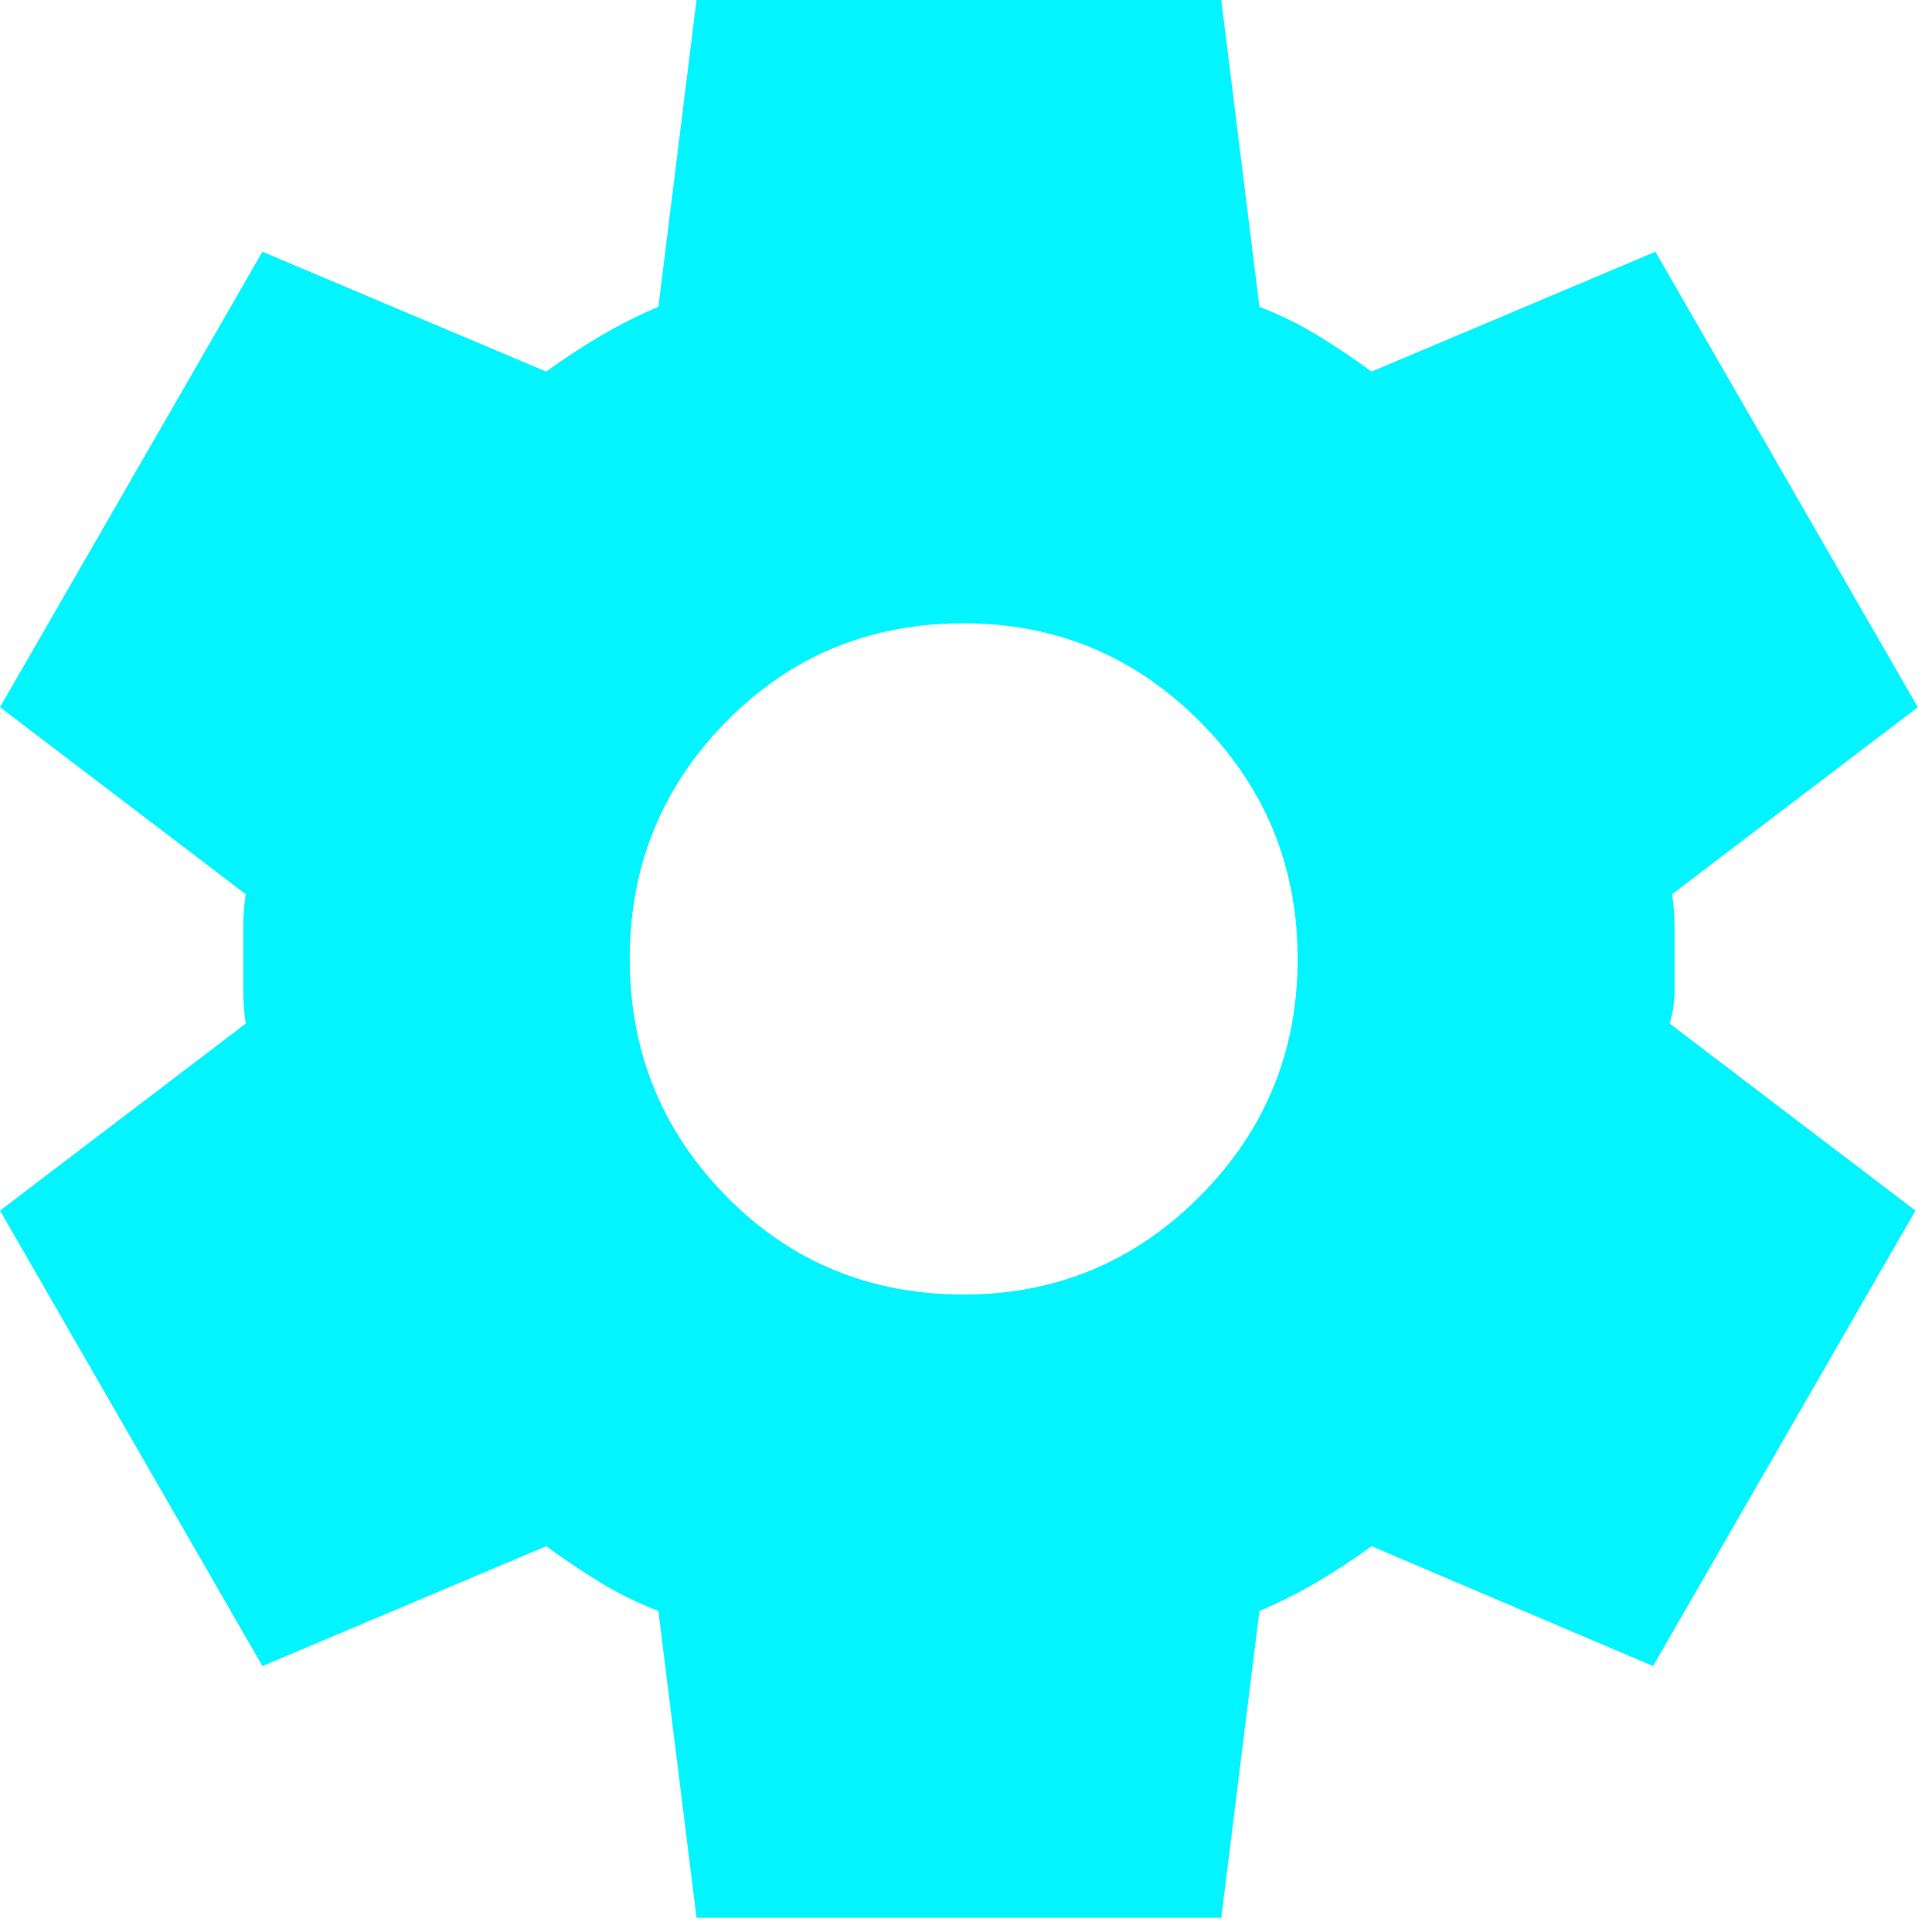
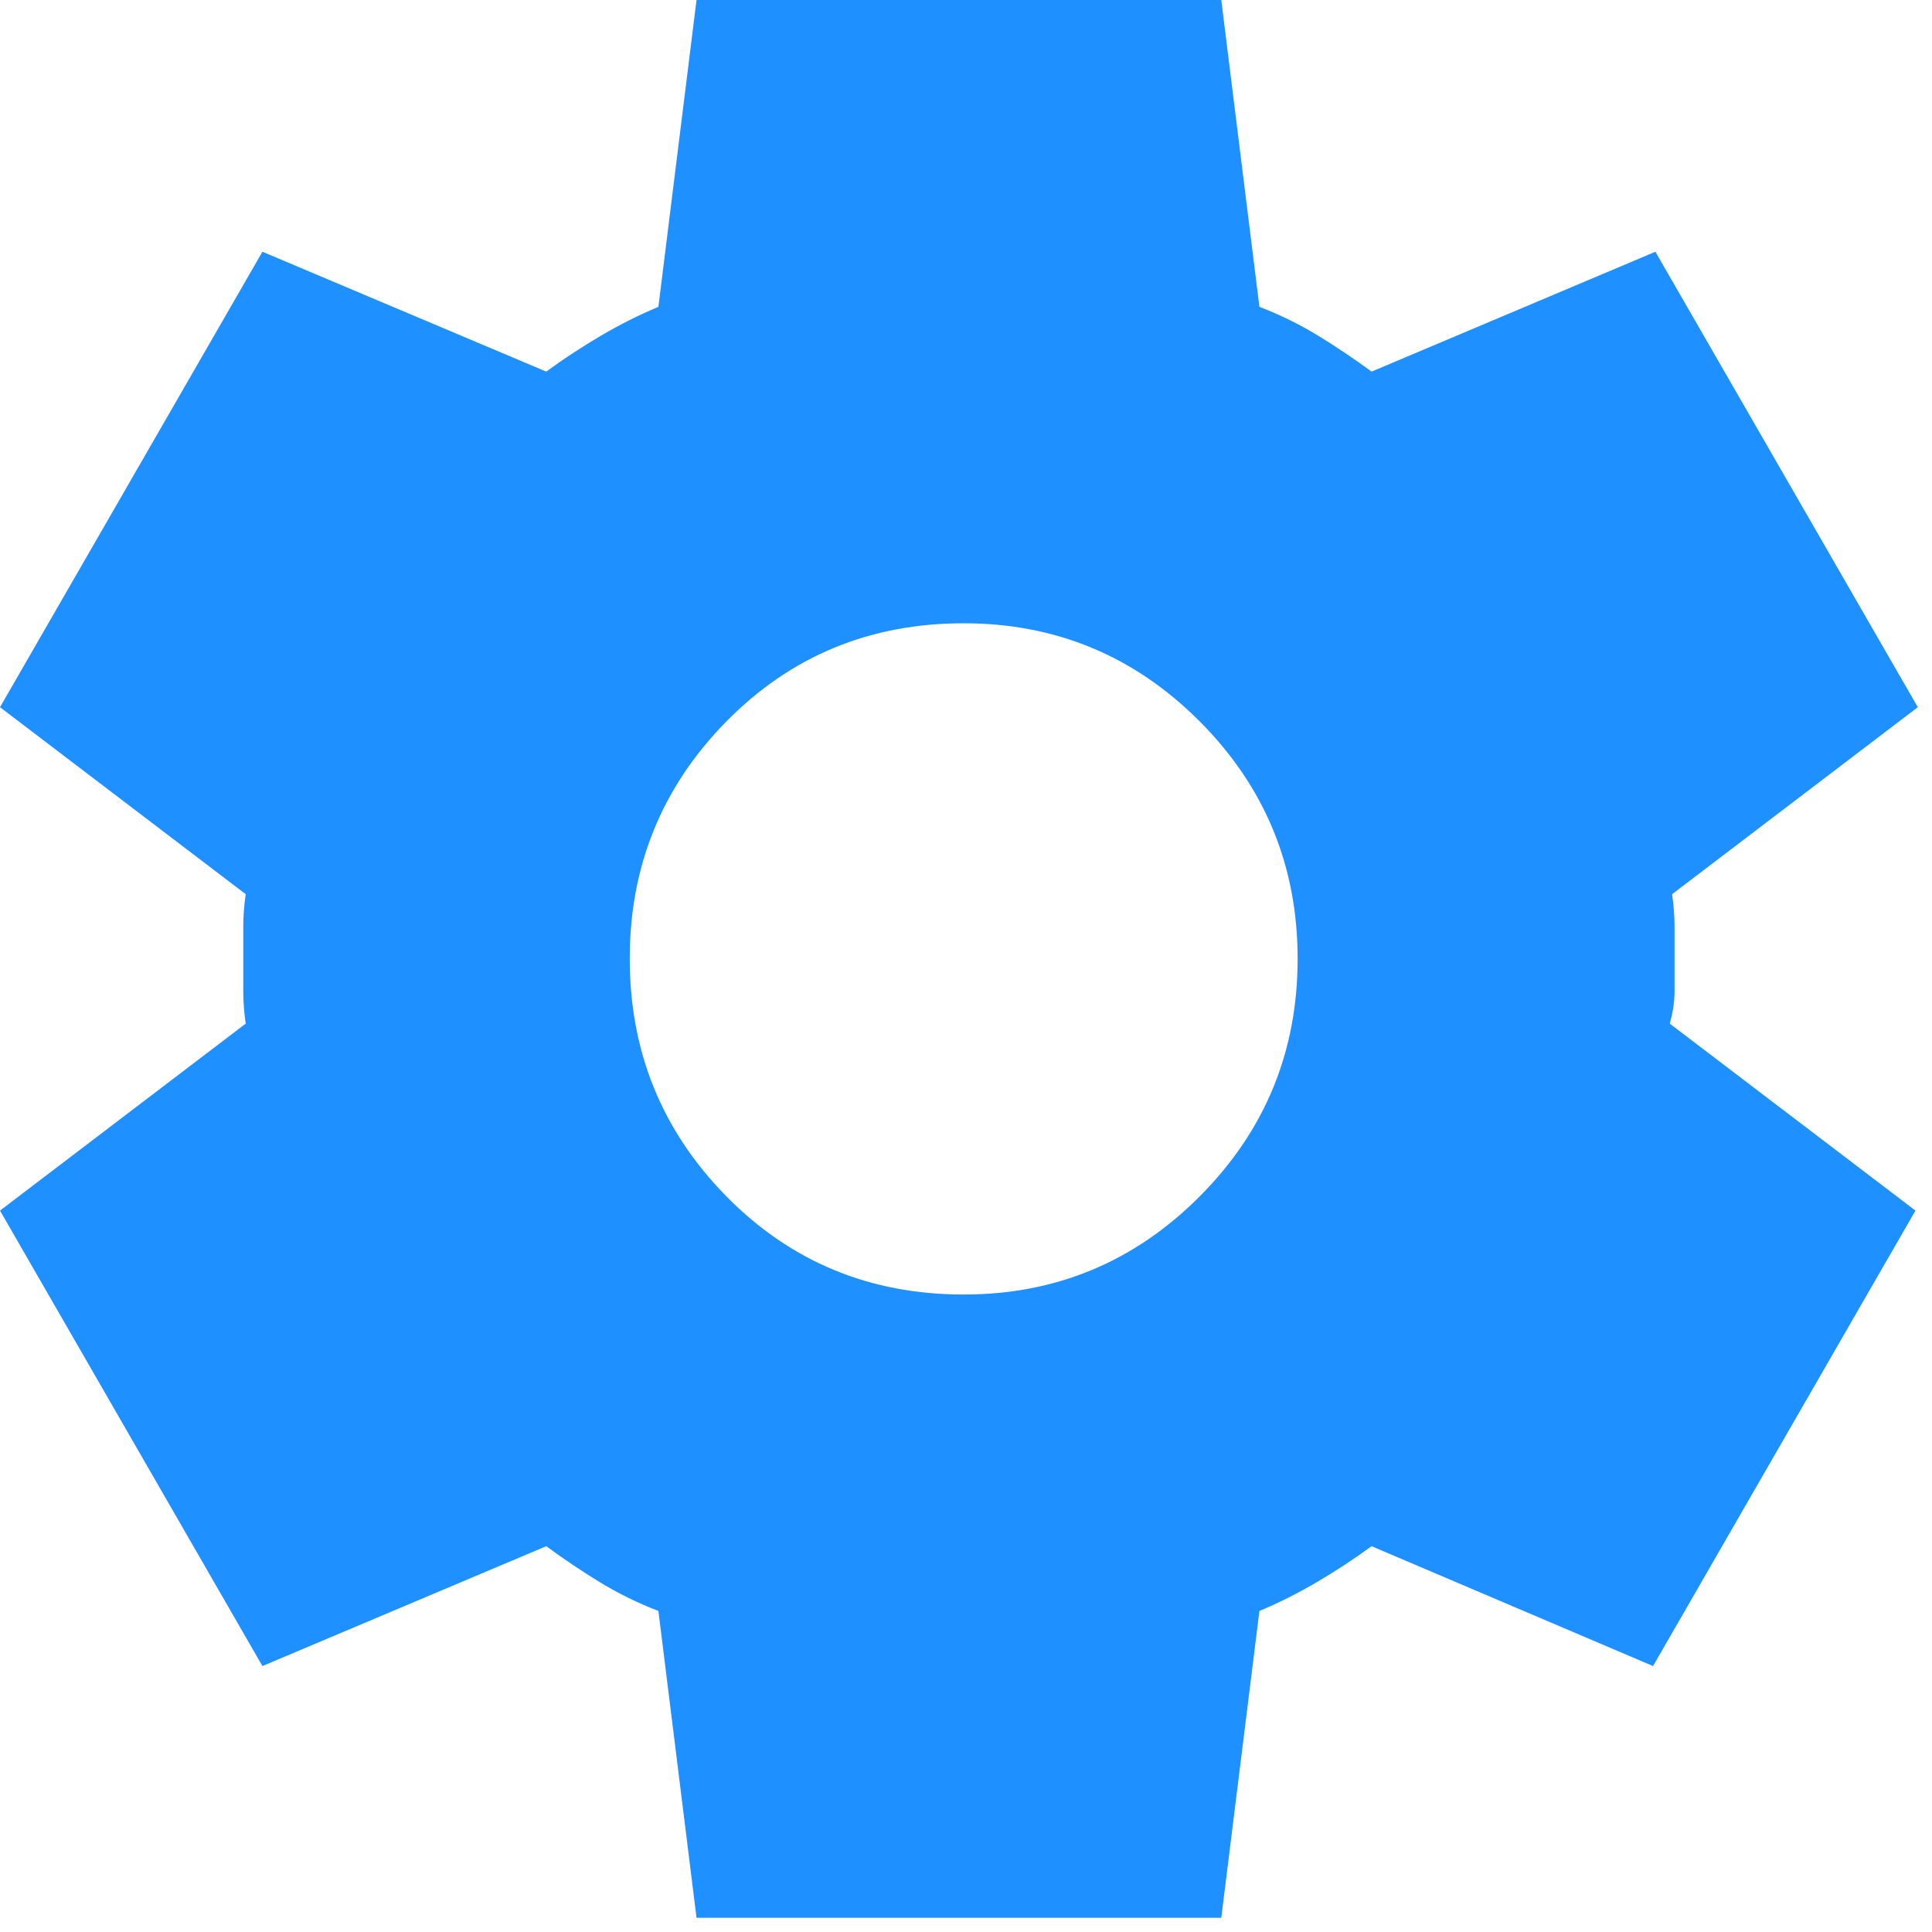
<svg xmlns="http://www.w3.org/2000/svg" width="23" height="23" viewBox="0 0 23 23" fill="none">
-   <path d="M8.292 22.831L7.838 19.178C7.591 19.083 7.359 18.969 7.141 18.836C6.923 18.702 6.71 18.56 6.503 18.407L3.124 19.834L0 14.412L2.925 12.186C2.906 12.053 2.896 11.925 2.896 11.801V11.031C2.896 10.907 2.906 10.778 2.925 10.645L0 8.419L3.124 2.997L6.503 4.424C6.711 4.271 6.929 4.129 7.156 3.995C7.383 3.862 7.61 3.748 7.838 3.653L8.292 0H14.539L14.993 3.653C15.24 3.748 15.472 3.862 15.69 3.995C15.908 4.129 16.121 4.271 16.328 4.424L19.707 2.997L22.831 8.419L19.906 10.645C19.925 10.778 19.935 10.907 19.935 11.031V11.801C19.935 11.925 19.916 12.053 19.878 12.186L22.803 14.412L19.679 19.834L16.328 18.407C16.12 18.56 15.902 18.702 15.675 18.836C15.448 18.969 15.221 19.083 14.993 19.178L14.539 22.831H8.292ZM11.472 15.411C12.57 15.411 13.507 15.021 14.284 14.241C15.06 13.461 15.448 12.519 15.448 11.415C15.448 10.312 15.06 9.37 14.284 8.59C13.507 7.81 12.57 7.42 11.472 7.42C10.355 7.42 9.413 7.81 8.646 8.59C7.879 9.37 7.496 10.312 7.497 11.415C7.497 12.519 7.88 13.461 8.646 14.241C9.413 15.021 10.355 15.411 11.472 15.411Z" fill="#02F5FF" />
+   <path d="M8.292 22.831L7.838 19.178C7.591 19.083 7.359 18.969 7.141 18.836C6.923 18.702 6.71 18.56 6.503 18.407L3.124 19.834L0 14.412L2.925 12.186C2.906 12.053 2.896 11.925 2.896 11.801V11.031C2.896 10.907 2.906 10.778 2.925 10.645L0 8.419L3.124 2.997L6.503 4.424C6.711 4.271 6.929 4.129 7.156 3.995C7.383 3.862 7.61 3.748 7.838 3.653L8.292 0H14.539L14.993 3.653C15.24 3.748 15.472 3.862 15.69 3.995C15.908 4.129 16.121 4.271 16.328 4.424L19.707 2.997L22.831 8.419L19.906 10.645C19.925 10.778 19.935 10.907 19.935 11.031V11.801C19.935 11.925 19.916 12.053 19.878 12.186L22.803 14.412L19.679 19.834L16.328 18.407C16.12 18.56 15.902 18.702 15.675 18.836C15.448 18.969 15.221 19.083 14.993 19.178L14.539 22.831H8.292ZM11.472 15.411C12.57 15.411 13.507 15.021 14.284 14.241C15.06 13.461 15.448 12.519 15.448 11.415C15.448 10.312 15.06 9.37 14.284 8.59C13.507 7.81 12.57 7.42 11.472 7.42C10.355 7.42 9.413 7.81 8.646 8.59C7.879 9.37 7.496 10.312 7.497 11.415C7.497 12.519 7.88 13.461 8.646 14.241C9.413 15.021 10.355 15.411 11.472 15.411Z" fill="#1e90ff" />
</svg>
